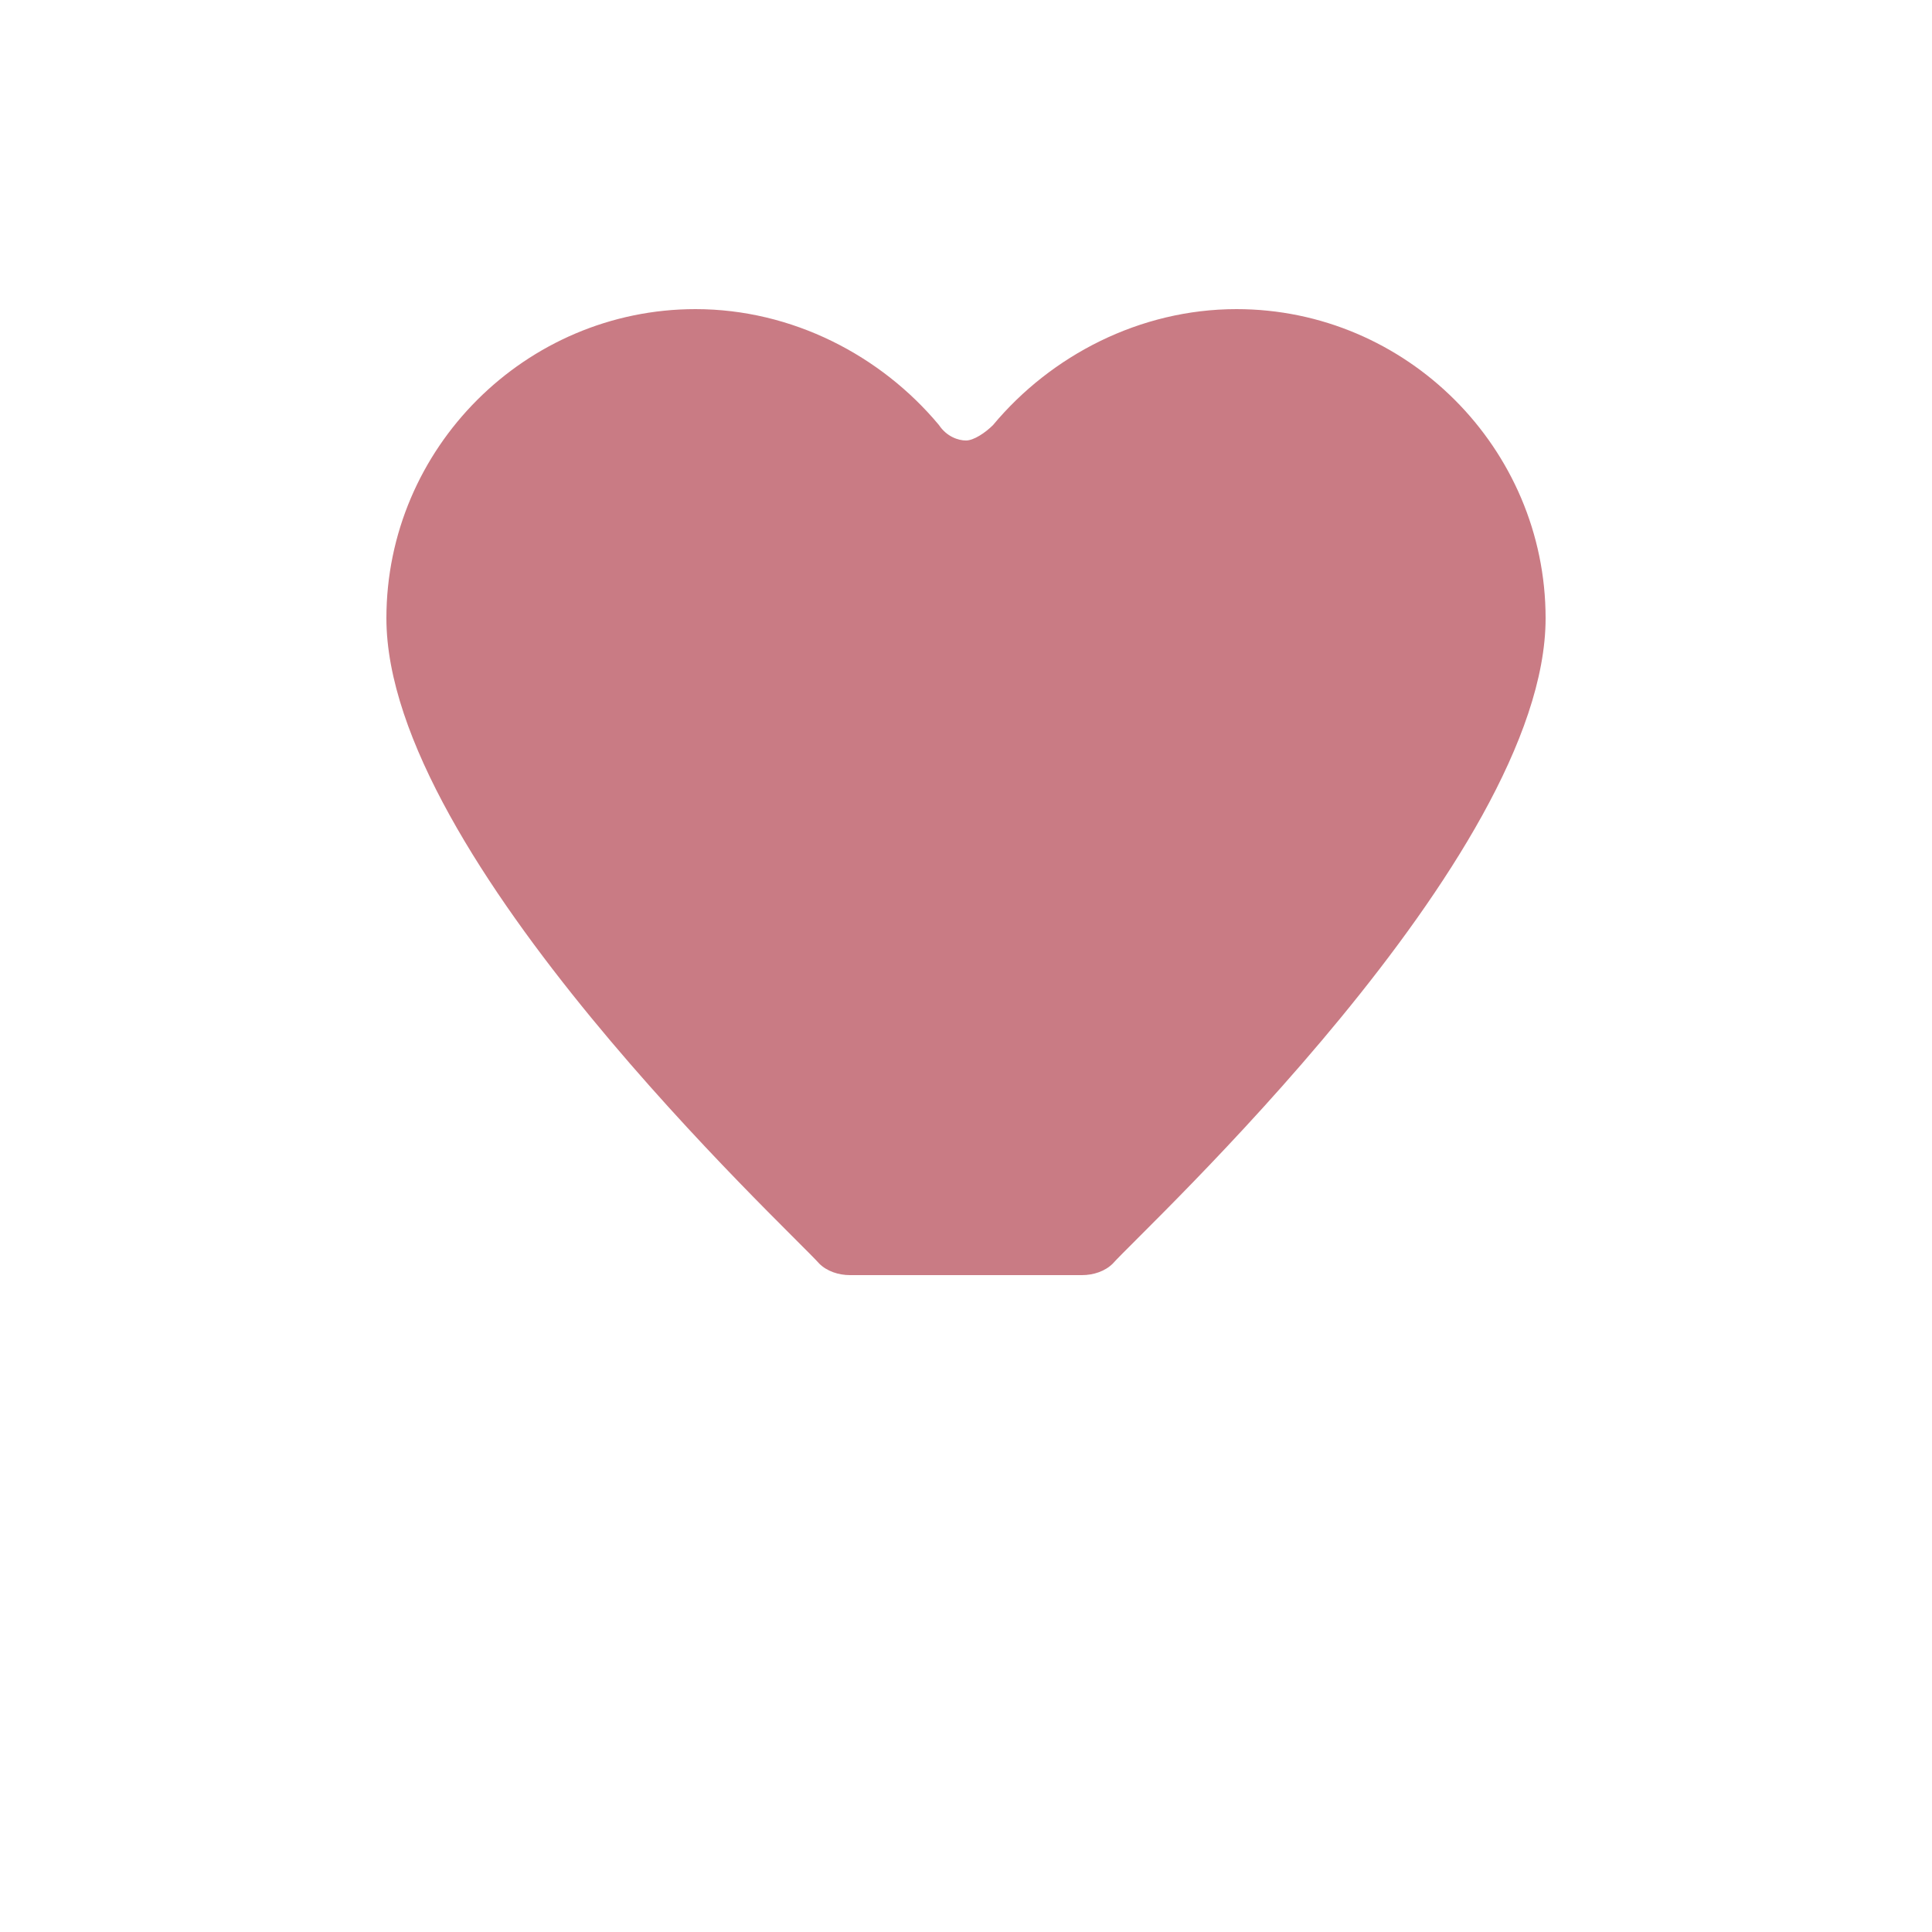
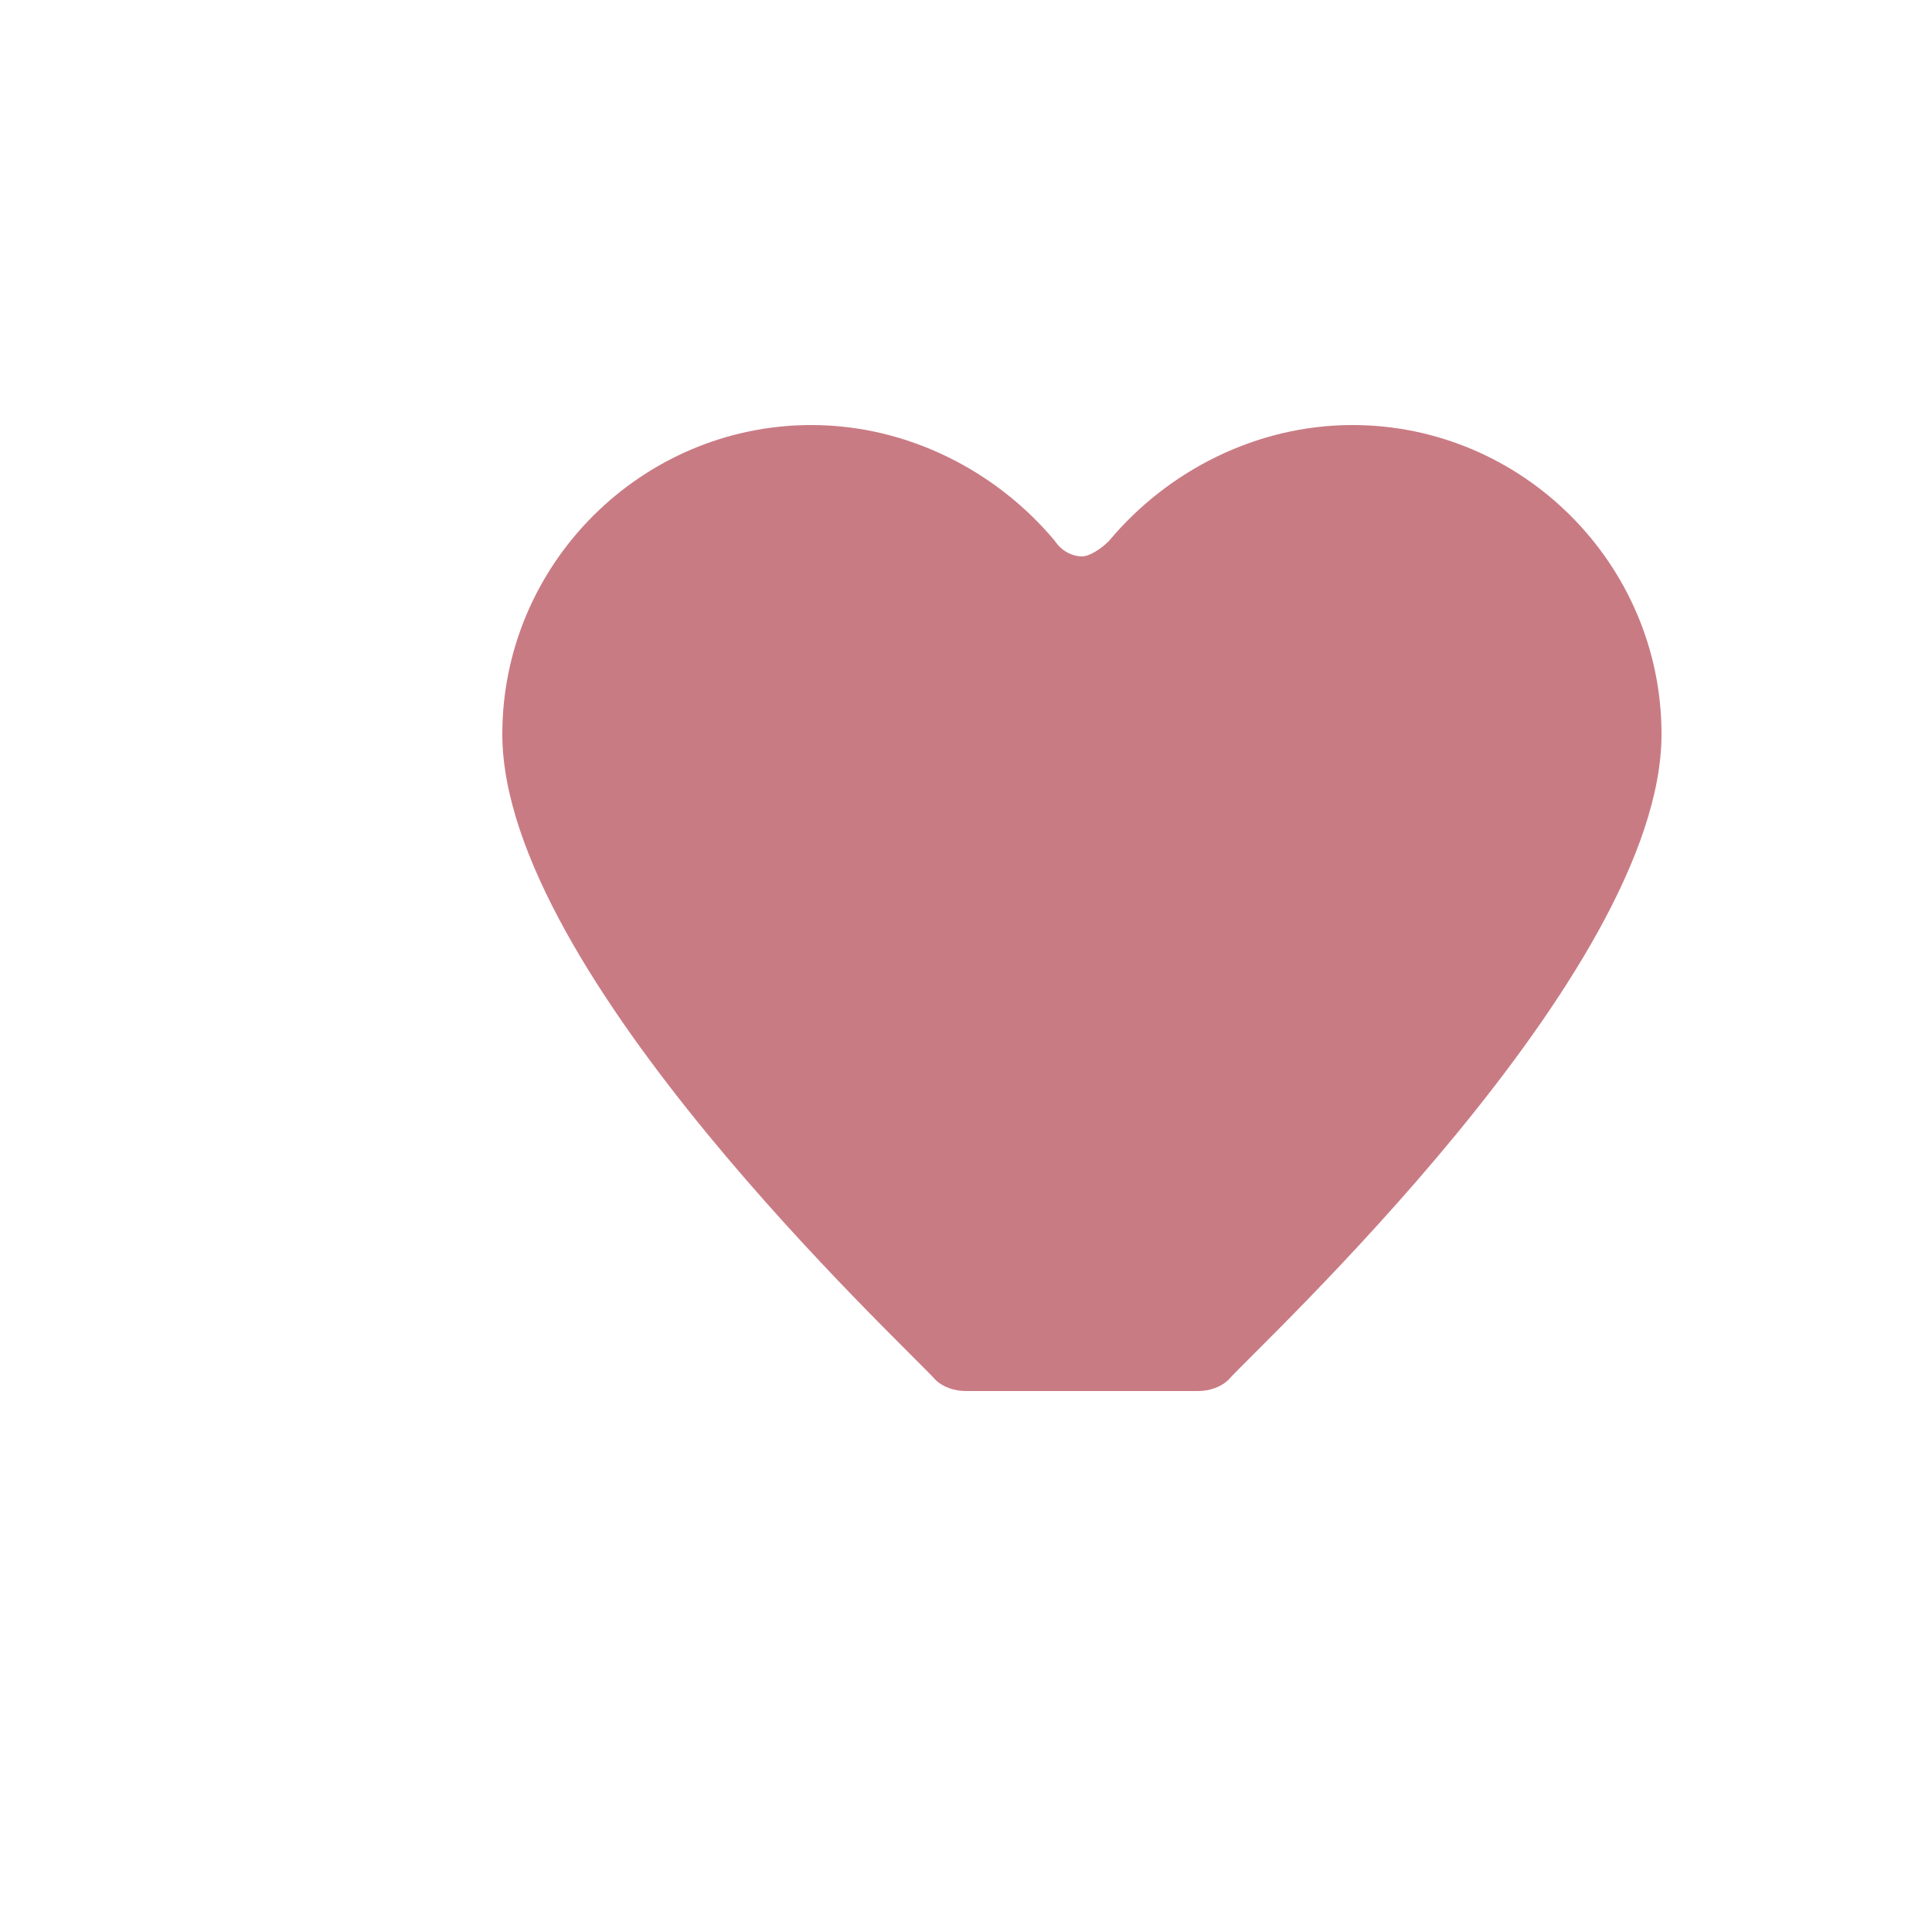
<svg xmlns="http://www.w3.org/2000/svg" viewBox="0 0 100 100" fill="#c97b84">
-   <g transform="translate(12, 12) scale(2)">
+   <g transform="translate(18, 18) scale(2)">
    <path d="M16 27c-.3 0-.6-.1-.8-.3C14.4 25.8 4 16.2 4 10c0-4.4 3.6-8 8-8 2.5 0 4.8 1.2 6.3 3 .2.3.5.4.7.4s.5-.2.7-.4C21.2 3.2 23.5 2 26 2c4.4 0 8 3.6 8 8 0 6.2-10.4 15.8-11.2 16.7-.2.2-.5.3-.8.3z" />
  </g>
</svg>
